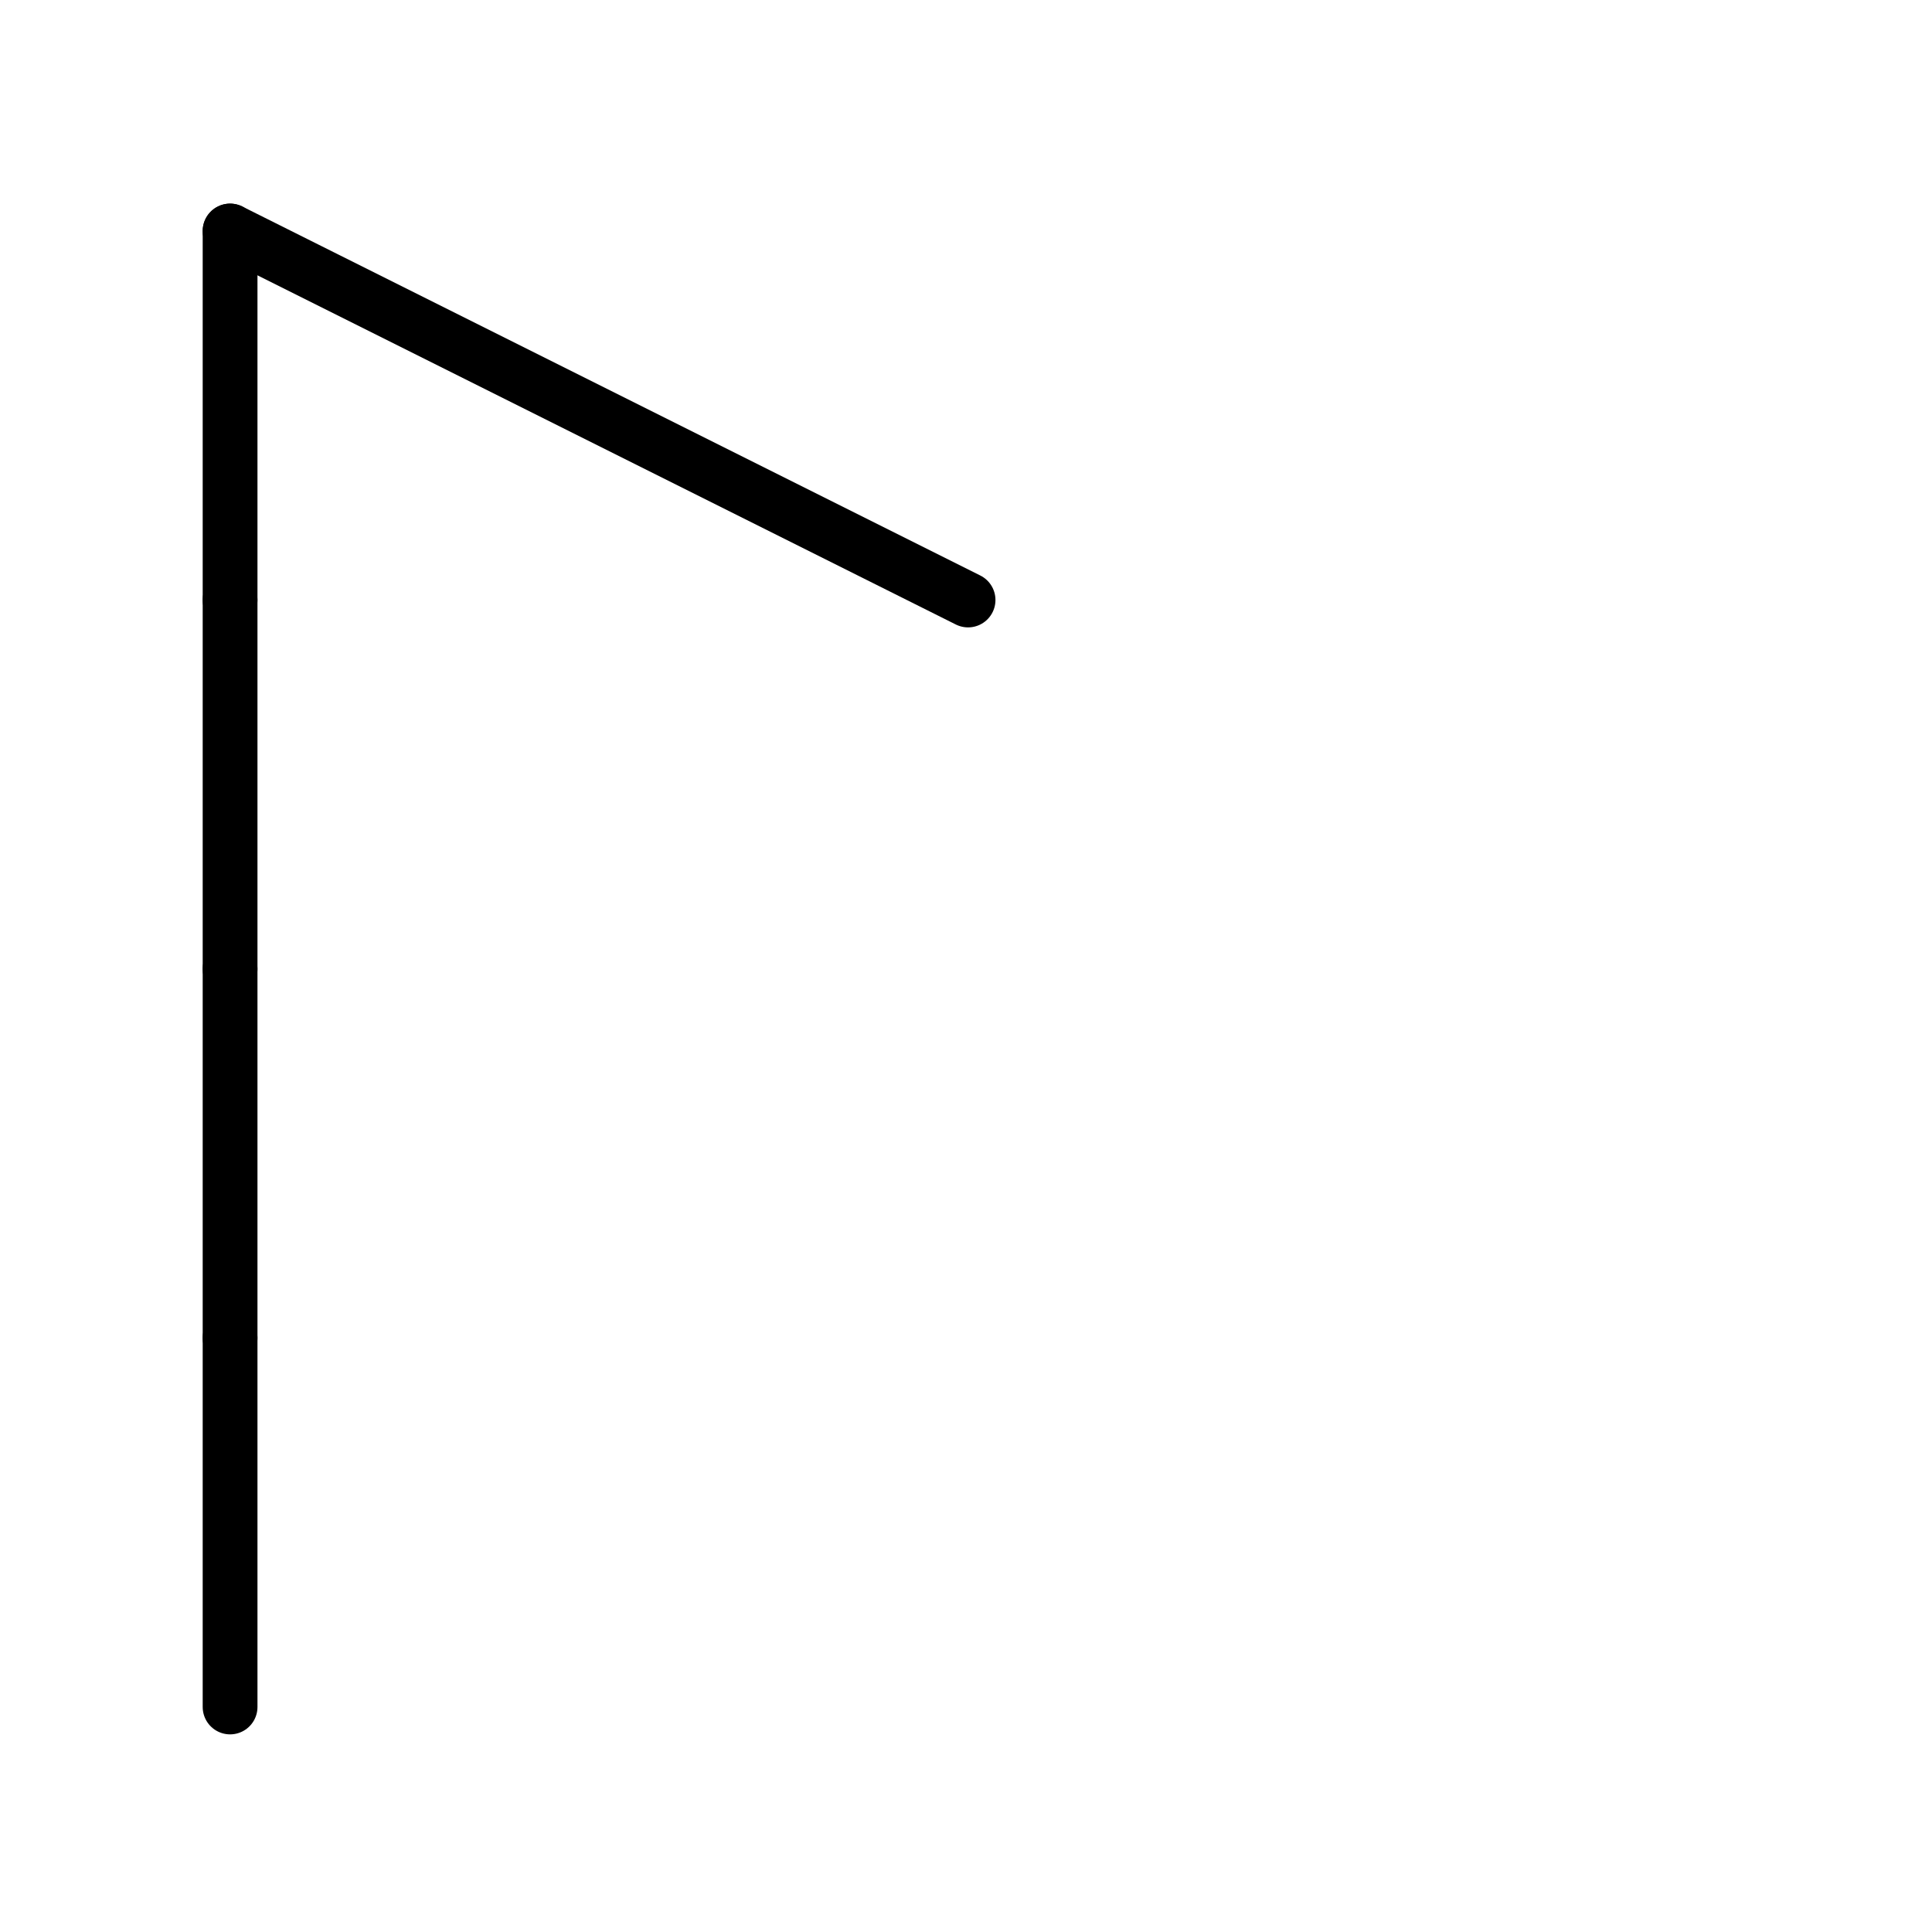
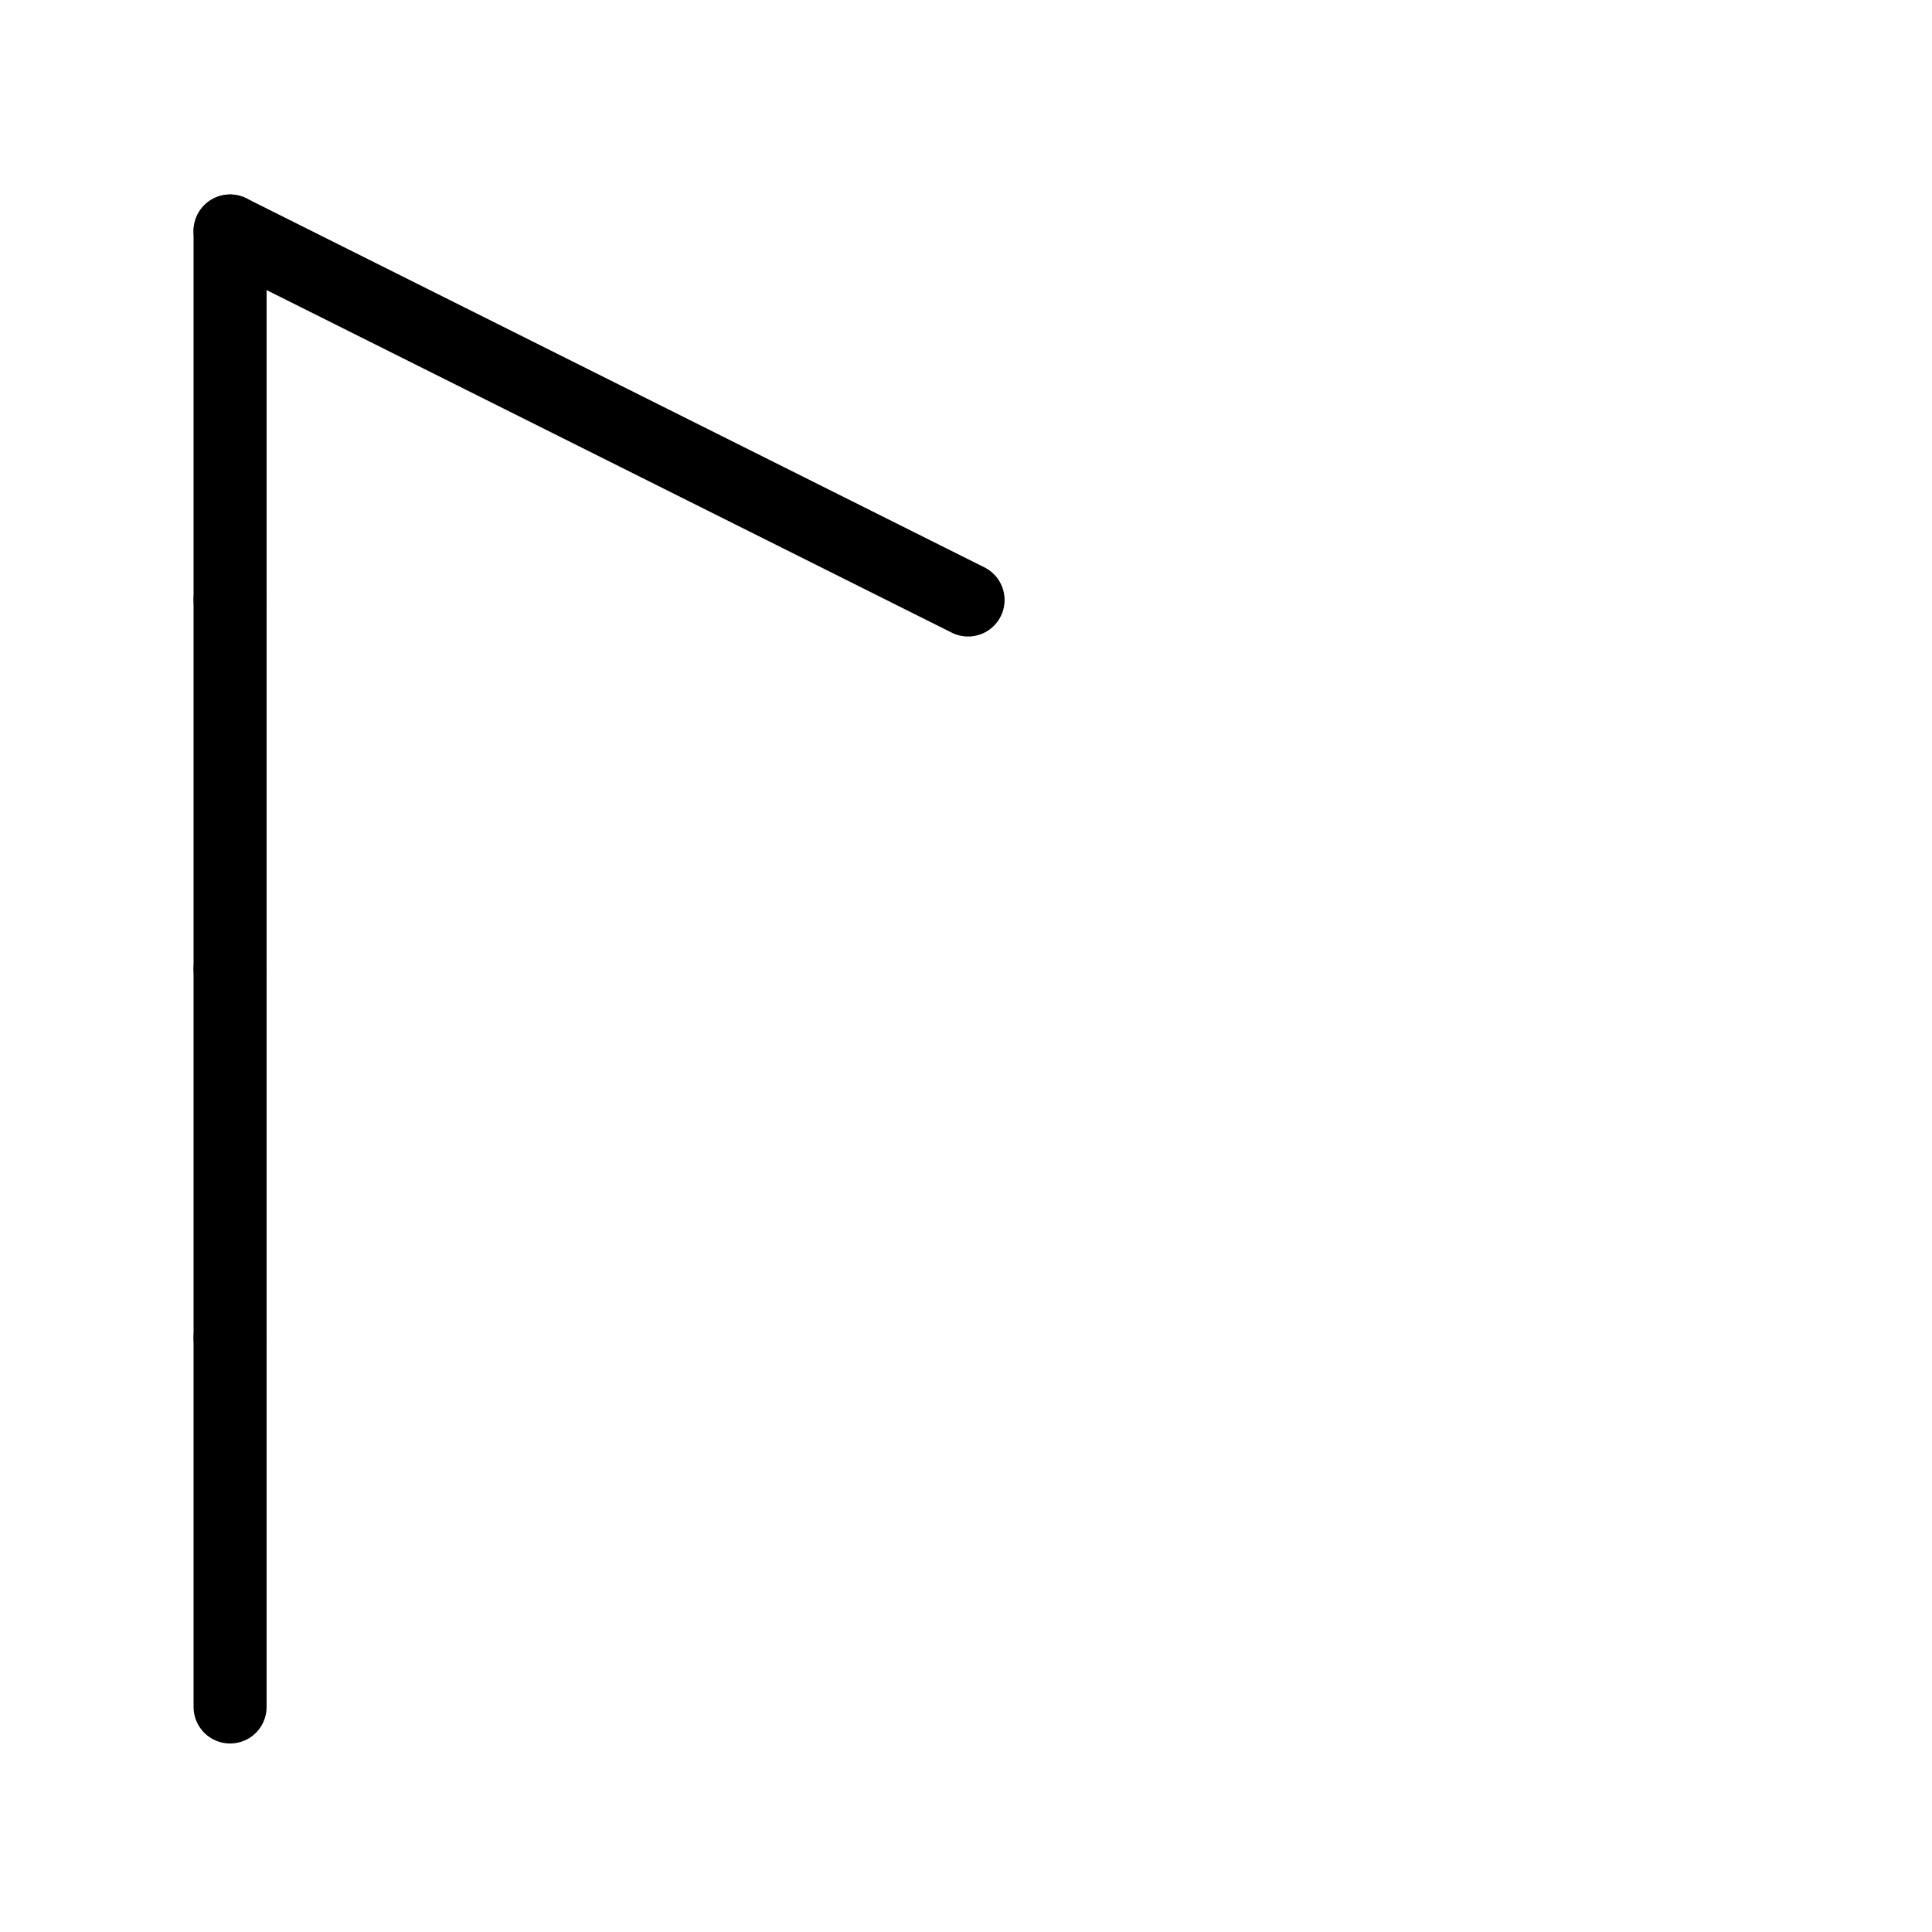
<svg xmlns="http://www.w3.org/2000/svg" viewBox="0 0 100 100" width="100" height="100" version="1.1" id="svg1059">
  <defs id="defs991">
    <marker id="DistanceX" orient="auto" refX="0" refY="0" style="overflow:visible">
      <path d="M 3,-3 -3,3 M 0,-5 V 5" style="stroke:#000000;stroke-width:0.5" id="path979" />
    </marker>
    <pattern id="Hatch" patternUnits="userSpaceOnUse" width="8" height="8" x="0" y="0">
      <path d="M8 4 l-4,4" stroke="#000000" stroke-width="0.25" linecap="square" id="path982" />
      <path d="M6 2 l-4,4" stroke="#000000" stroke-width="0.25" linecap="square" id="path984" />
      <path d="M4 0 l-4,4" stroke="#000000" stroke-width="0.25" linecap="square" id="path986" />
    </pattern>
    <symbol id="*MODEL_SPACE" />
    <symbol id="*PAPER_SPACE" />
  </defs>
  <g id="g1057">
-     <path style="fill:none;stroke:#000000;stroke-width:2.835;stroke-miterlimit:4;stroke-dasharray:none;stroke-linejoin:round;stroke-linecap:round" d="M 50.107,31.056 11.909,11.957" id="path993" />
-     <path style="fill:none;stroke:#000000;stroke-width:2.835;stroke-miterlimit:4;stroke-dasharray:none;stroke-linejoin:round;stroke-linecap:round" d="m 11.909,69.254 v 19.099" id="path1017" />
-     <path style="fill:none;stroke:#000000;stroke-width:2.835;stroke-miterlimit:4;stroke-dasharray:none;stroke-linejoin:round;stroke-linecap:round" d="M 11.909,50.155 V 69.254" id="path1019" />
-     <path style="fill:none;stroke:#000000;stroke-width:2.835;stroke-miterlimit:4;stroke-dasharray:none;stroke-linejoin:round;stroke-linecap:round" d="m 11.909,31.056 v 19.099" id="path1023" />
-     <path style="fill:none;stroke:#000000;stroke-width:2.835;stroke-miterlimit:4;stroke-dasharray:none;stroke-linejoin:round;stroke-linecap:round" d="M 11.909,11.957 V 31.056" id="path1027" />
+     <path style="fill:none;stroke:#000000;stroke-width:3.78;stroke-miterlimit:4;stroke-dasharray:none;stroke-linejoin:round;stroke-linecap:round" d="M 50.107,31.056 11.909,11.957" id="path993" />
+     <path style="fill:none;stroke:#000000;stroke-width:3.78;stroke-miterlimit:4;stroke-dasharray:none;stroke-linejoin:round;stroke-linecap:round" d="m 11.909,69.254 v 19.099" id="path1017" />
+     <path style="fill:none;stroke:#000000;stroke-width:3.78;stroke-miterlimit:4;stroke-dasharray:none;stroke-linejoin:round;stroke-linecap:round" d="M 11.909,50.155 V 69.254" id="path1019" />
+     <path style="fill:none;stroke:#000000;stroke-width:3.78;stroke-miterlimit:4;stroke-dasharray:none;stroke-linejoin:round;stroke-linecap:round" d="m 11.909,31.056 v 19.099" id="path1023" />
+     <path style="fill:none;stroke:#000000;stroke-width:3.78;stroke-miterlimit:4;stroke-dasharray:none;stroke-linejoin:round;stroke-linecap:round" d="M 11.909,11.957 V 31.056" id="path1027" />
  </g>
</svg>
